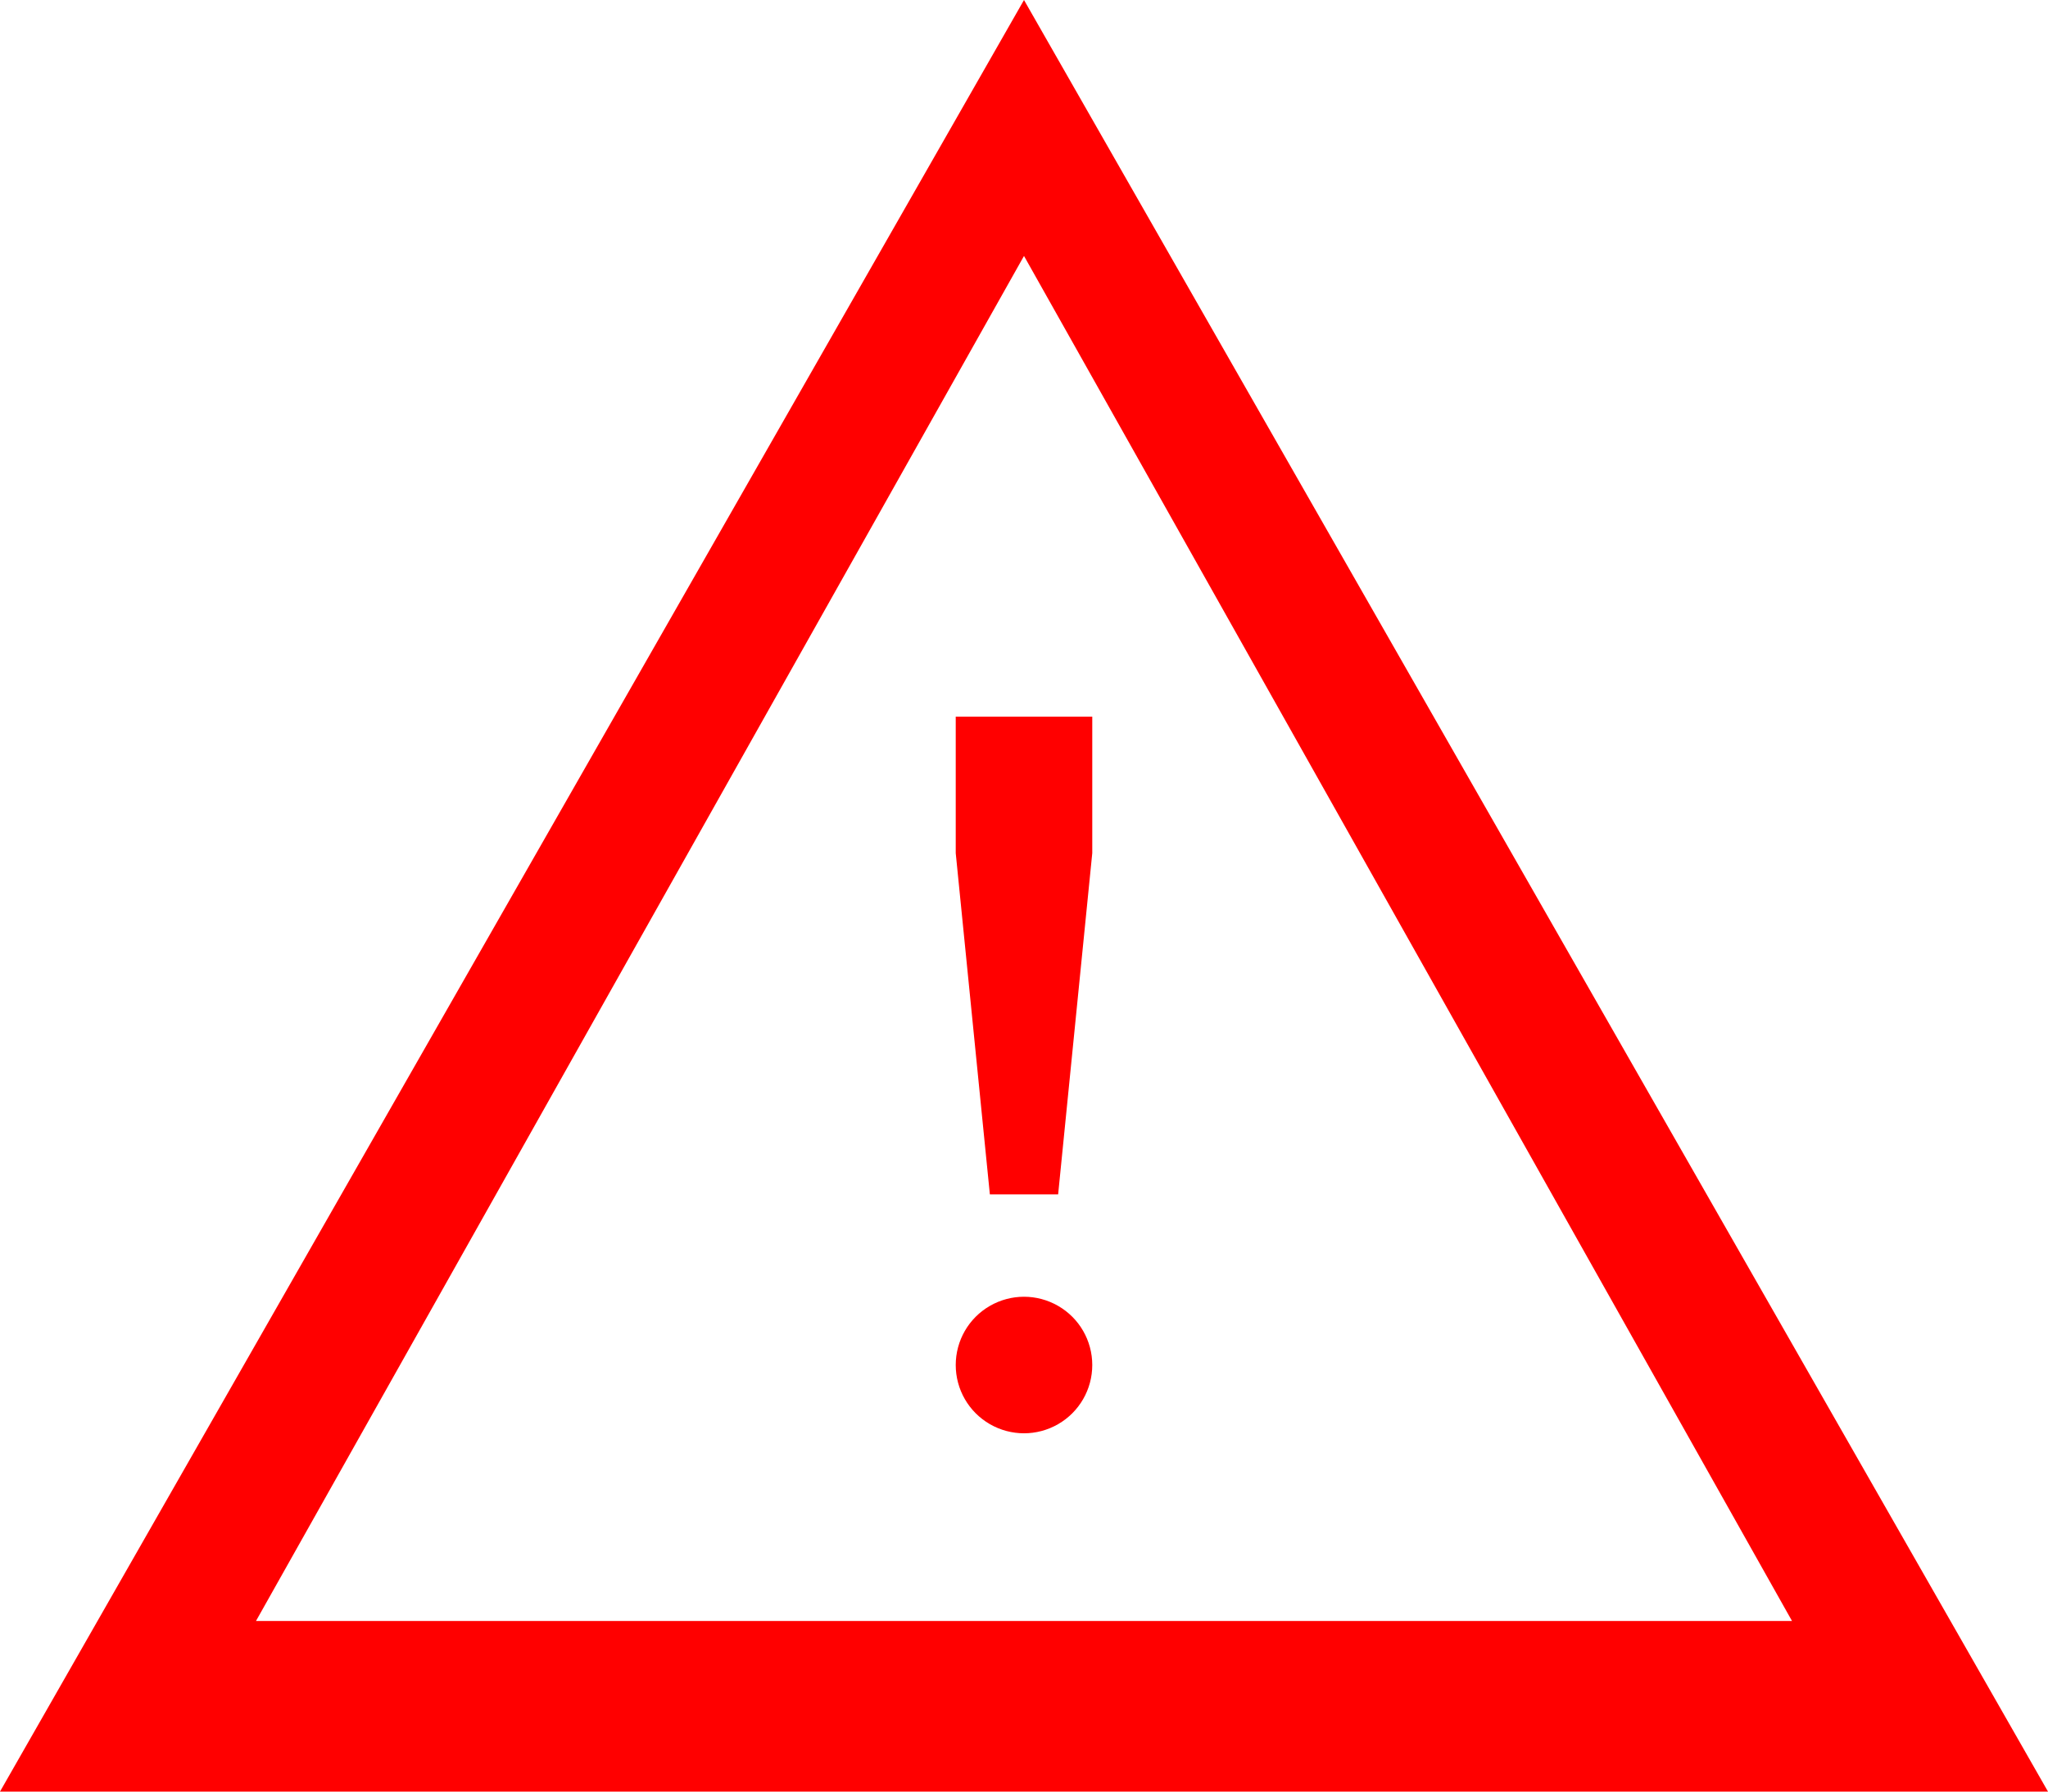
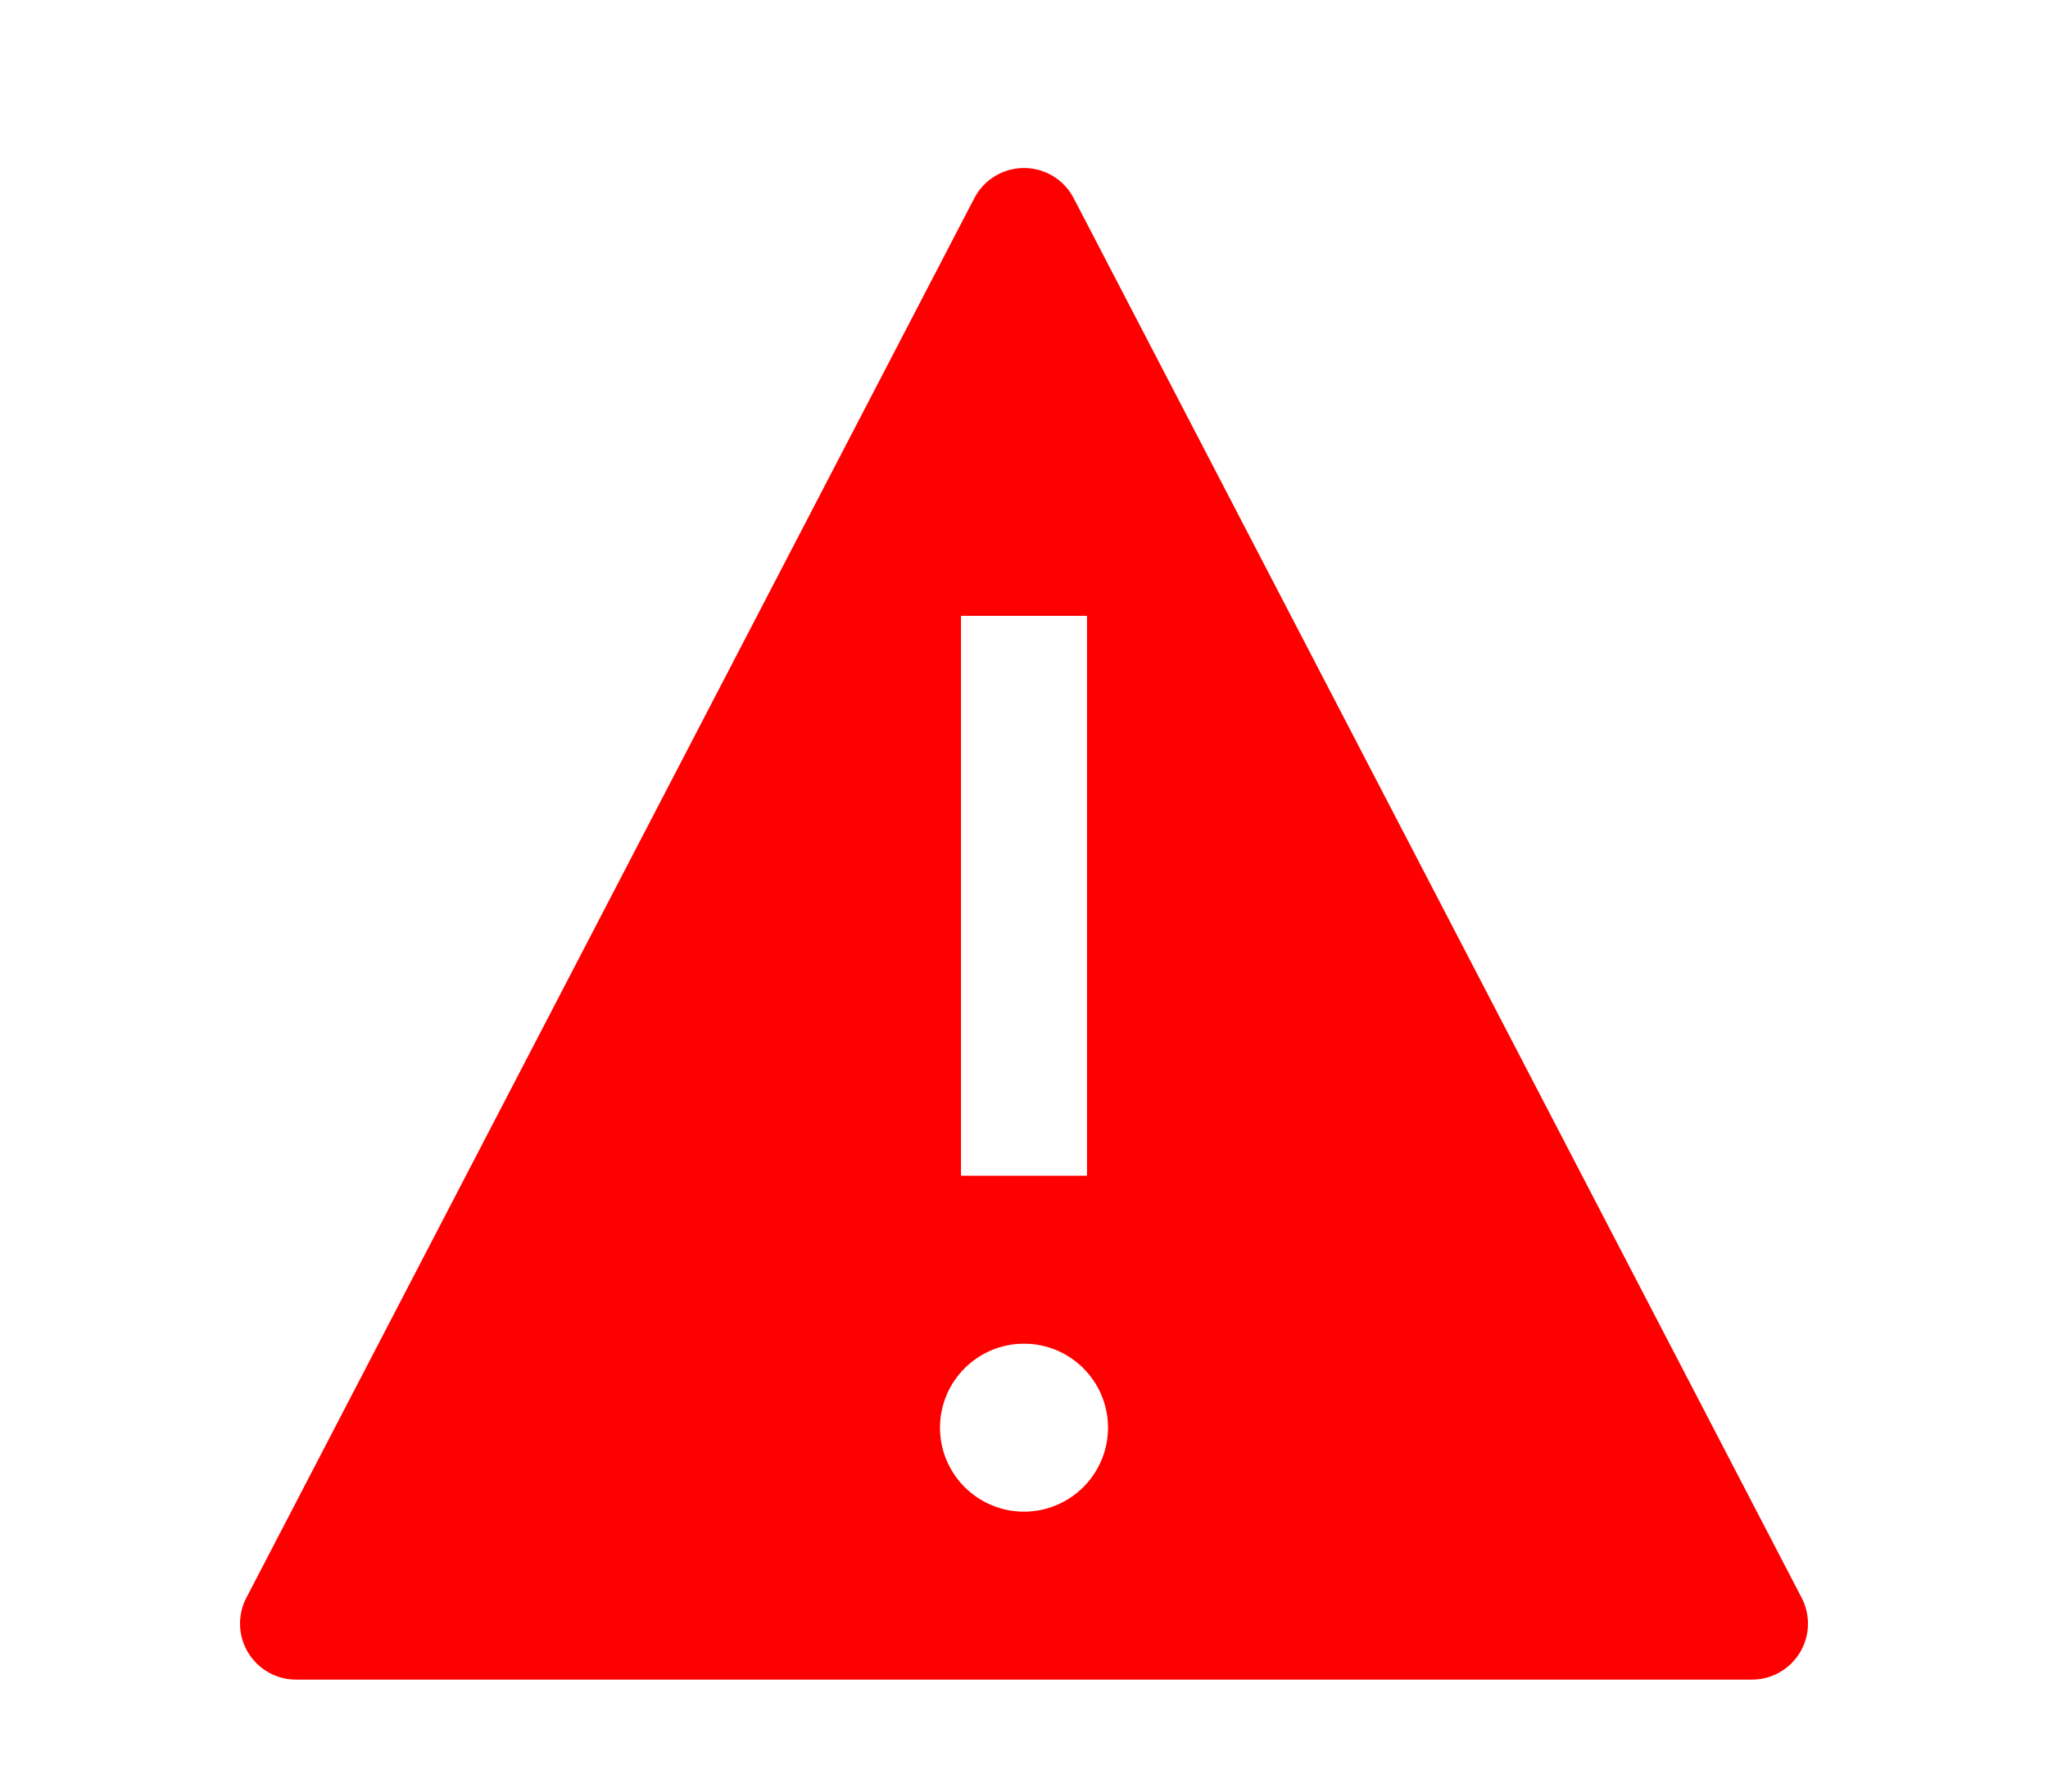
- <svg xmlns="http://www.w3.org/2000/svg" width="24px" height="21px" viewBox="0 0 24 21" version="1.1">
-   <g id="Artboard" stroke="none" stroke-width="1" fill="none" fill-rule="evenodd">
-     <g id="warning" fill="#FF0000">
-       <path d="M12,0 L0,21 L24,21 L12,0 Z M12,3 L21,19 L3,19 L12,3 Z" id="Shape" />
-       <polygon id="Path" points="11.2 8.4 11.2 10 11.6 14 12.4 14 12.8 10 12.8 8.4" />
-       <path d="M11.2,16 C11.2,15.714 11.352,15.45 11.6,15.307 C11.848,15.164 12.152,15.164 12.4,15.307 C12.648,15.45 12.8,15.714 12.8,16 C12.8,16.286 12.648,16.55 12.4,16.693 C12.152,16.836 11.848,16.836 11.6,16.693 C11.352,16.55 11.2,16.286 11.2,16" id="Path" />
-     </g>
-   </g>
+ <svg xmlns="http://www.w3.org/2000/svg" width="24px" height="21px" id="icon" viewBox="0 0 32 32">
+   <defs>
+     <style>
+       .cls-1 {
+         fill: none;
+       }
+       .cls-2 {
+         fill: red;
+       }
+     </style>
+   </defs>
+   <path id="_inner-path_" data-name="&lt;inner-path&gt;" class="cls-1" d="M14.875,11h2.25V21h-2.25ZM16,27a1.5,1.5,0,1,1,1.5-1.5A1.5,1.5,0,0,1,16,27Z" />
+   <path class="cls-2" d="M29.887,28.539l-13-25a1,1,0,0,0-1.774,0l-13,25A1,1,0,0,0,3,30H29a1,1,0,0,0,.887-1.461ZM14.875,11h2.25V21h-2.25ZM16,27a1.5,1.5,0,1,1,1.5-1.5A1.5,1.5,0,0,1,16,27Z" />
+   <rect id="_Transparent_Rectangle_" data-name="&lt;Transparent Rectangle&gt;" class="cls-1" width="32" height="32" />
</svg>
